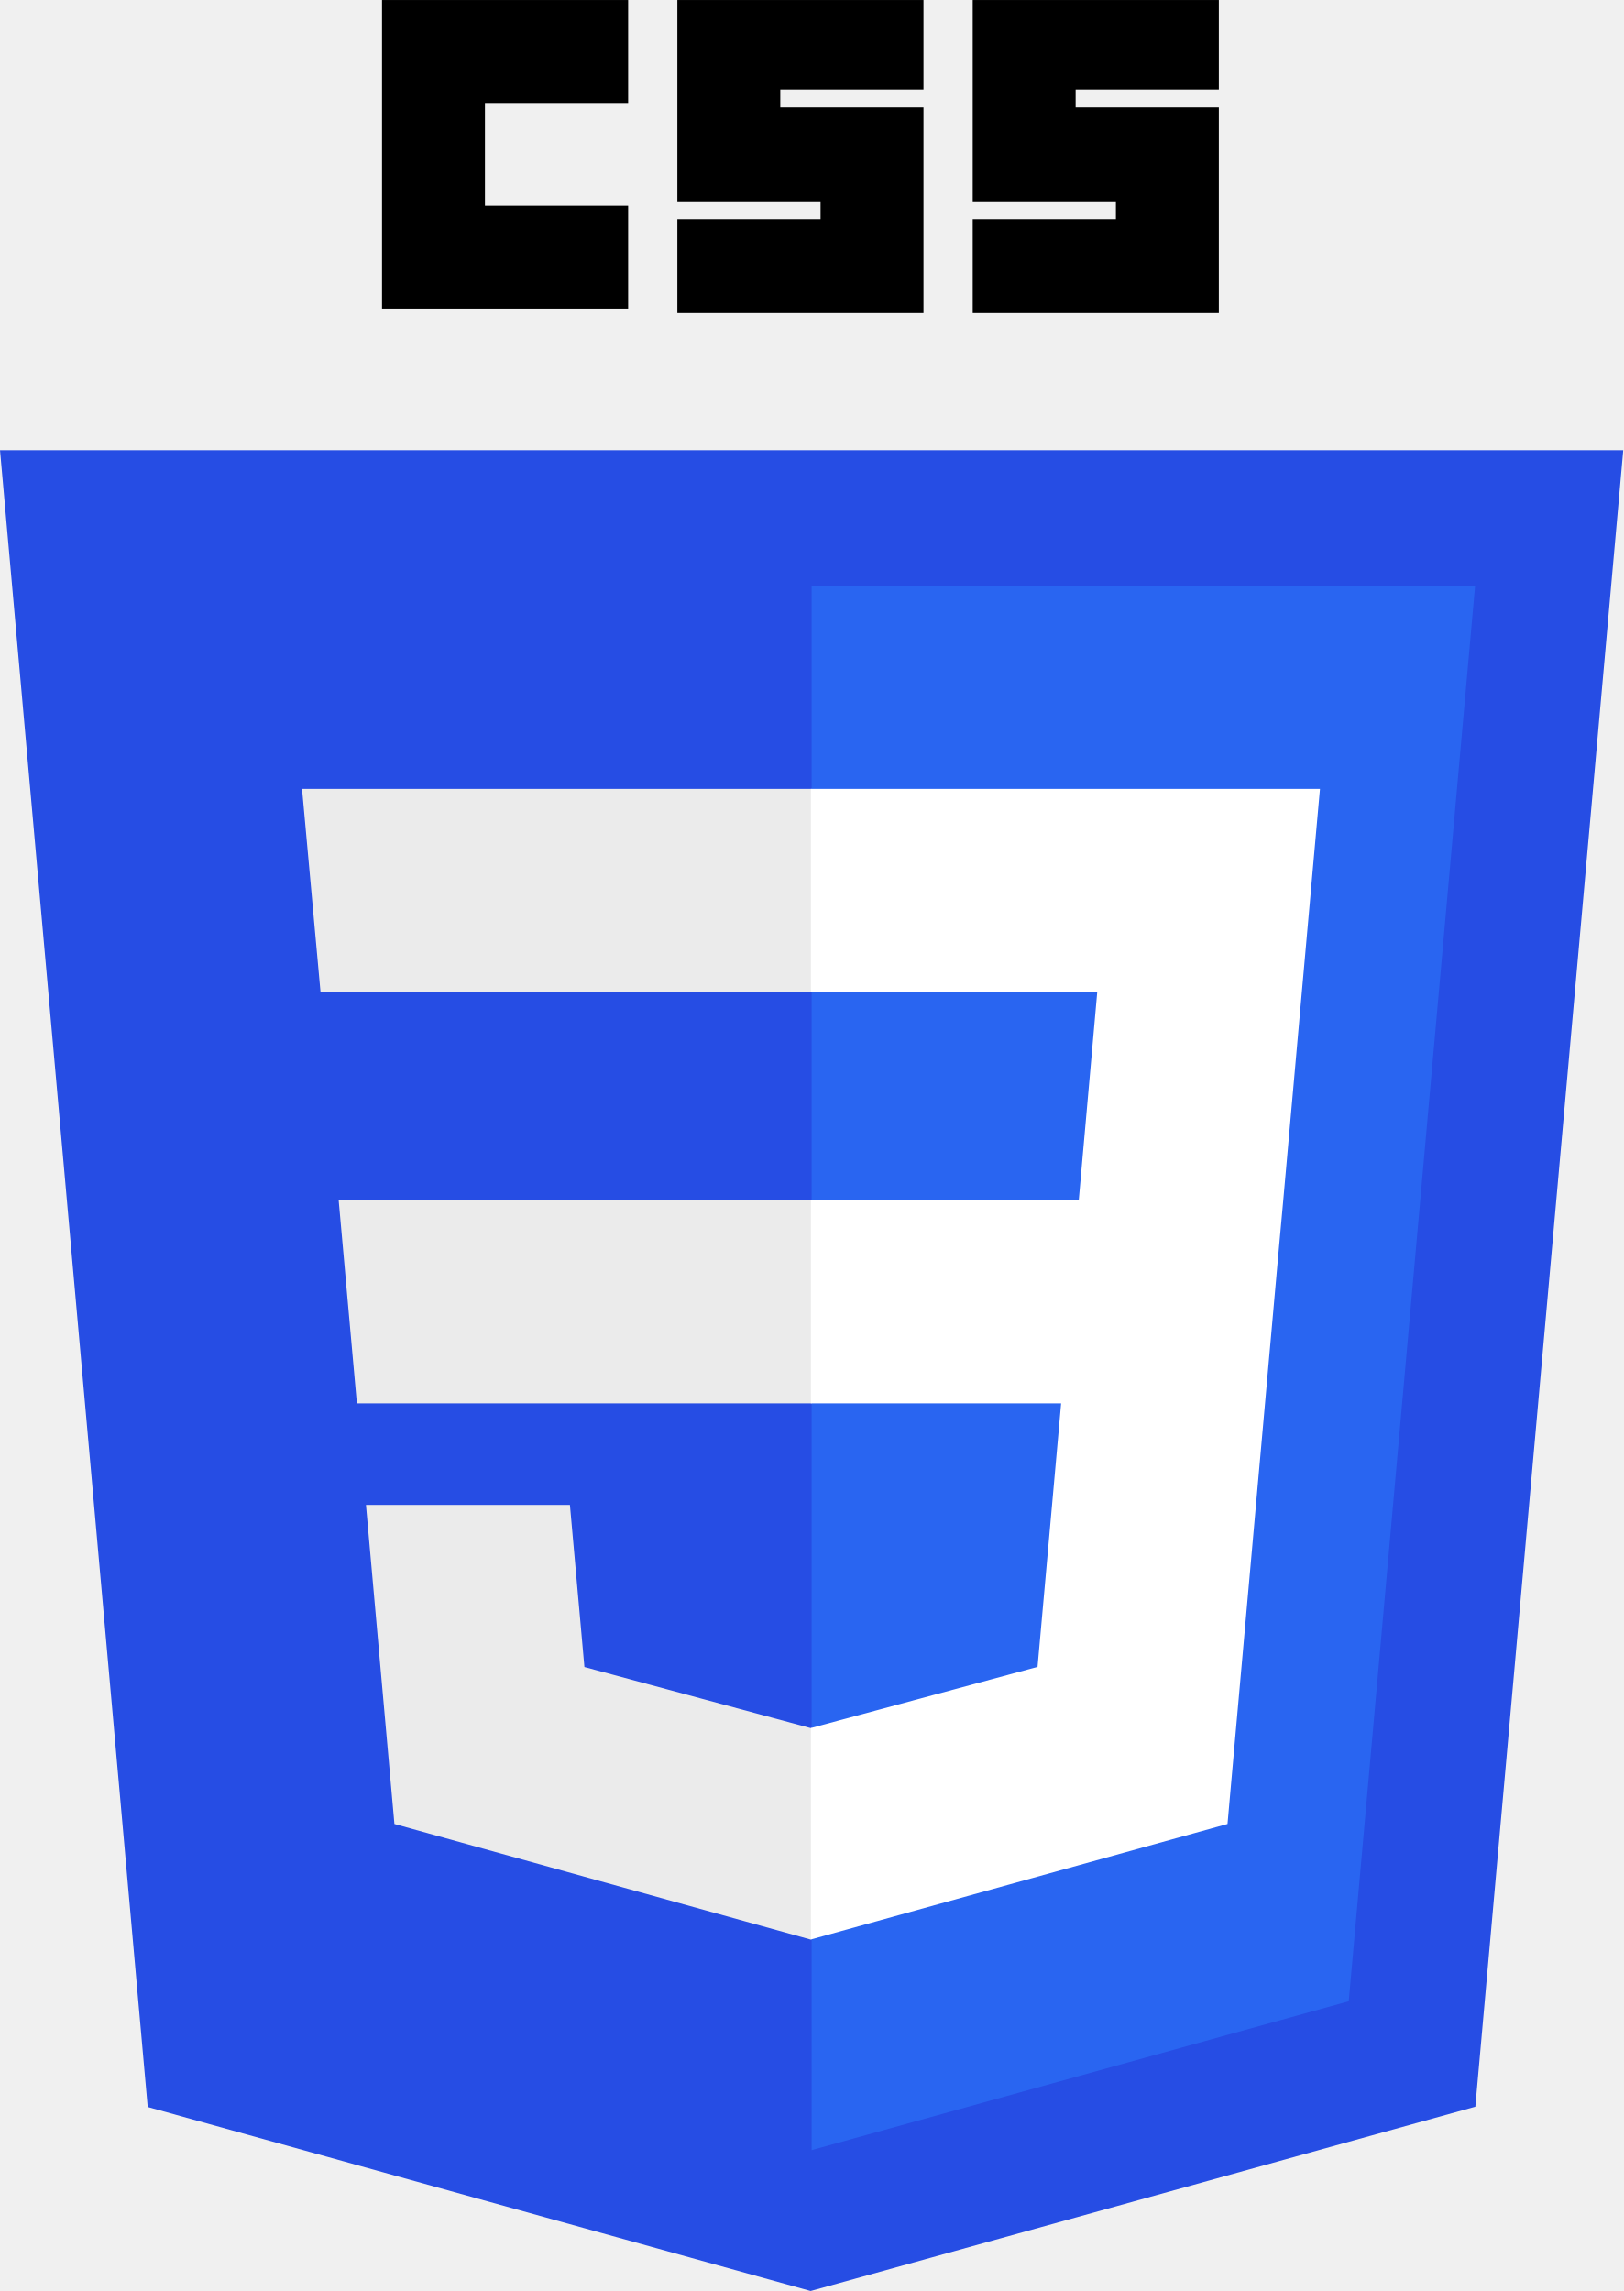
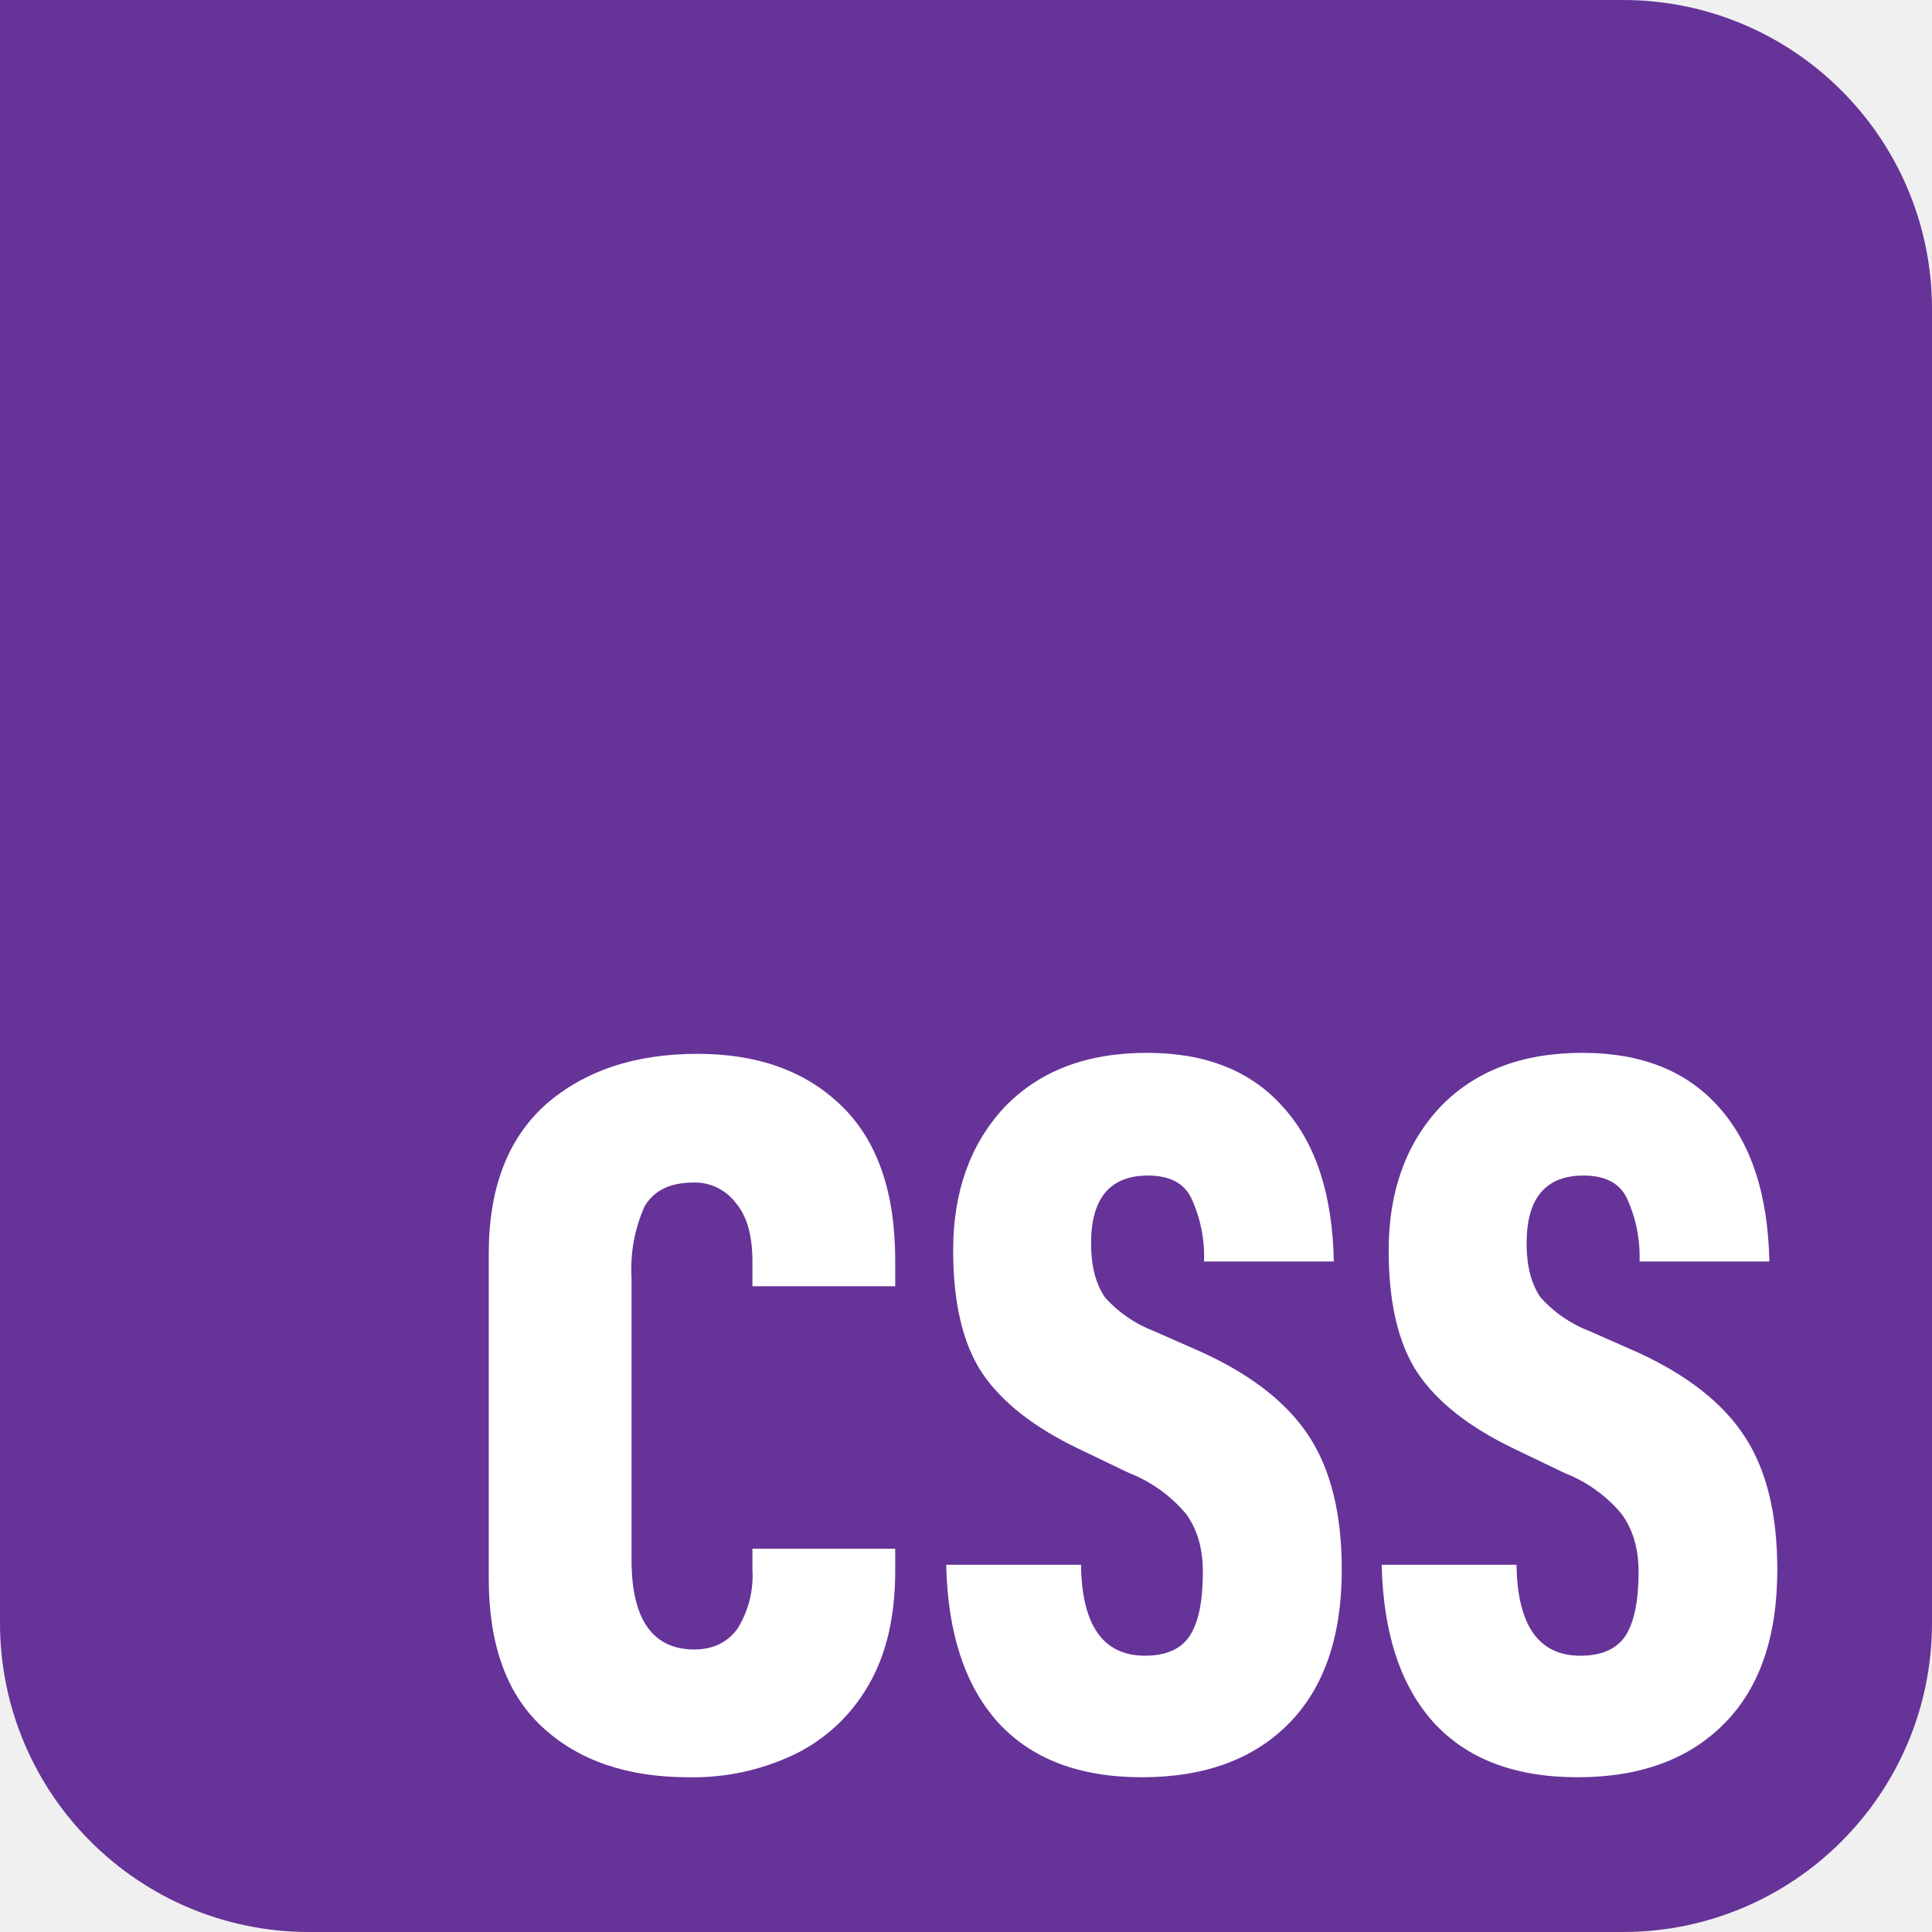
- <svg xmlns="http://www.w3.org/2000/svg" width="102.37mm" height="144.5mm" version="1.1" viewBox="0 0 362.73 512">
-   <g transform="translate(-193.63 -276.36)" fill="currentColor">
-     <g transform="translate(119 276.36)">
-       <polygon points="437.37 100.62 404.32 470.82 255.78 512 107.64 470.88 74.633 100.62" fill="#264de4" />
-       <polygon points="376.03 447.25 404.27 130.89 256 130.89 256 480.52" fill="#2965f1" />
-       <g fill="#ebebeb">
-         <polygon points="150.31 268.22 154.38 313.63 256 313.63 256 268.22" />
-         <polygon points="256 176.3 255.84 176.3 142.13 176.3 146.26 221.72 256 221.72" />
-         <polygon points="256 433.4 256 386.15 255.8 386.21 205.23 372.55 201.99 336.33 177.42 336.33 156.41 336.33 162.77 407.63 255.79 433.46" />
-       </g>
-       <path d="m160 0h55v23h-32v23h32v23h-55z" />
-       <path d="m226 0h55v20h-32v4h32v46h-55v-21h32v-4h-32z" />
-       <path d="m292 0h55v20h-32v4h32v46h-55v-21h32v-4h-32z" />
-       <polygon points="311.76 313.63 306.49 372.52 255.84 386.19 255.84 433.44 348.94 407.63 349.62 399.96 360.29 280.41 361.4 268.22 369.6 176.3 255.84 176.3 255.84 221.72 319.83 221.72 315.7 268.22 255.84 268.22 255.84 313.63" fill="#fff" />
-     </g>
-   </g>
+ <svg xmlns="http://www.w3.org/2000/svg" width="1000" height="1000" viewBox="0 0 1000 1000" role="img" aria-labelledby="css-logo-title css-logo-description">
+   <path fill="#639" d="M0 0H840A160 160 0 0 1 1000 160V840A160 160 0 0 1 840 1000H160A160 160 0 0 1 0 840V0Z" />
+   <path fill="#fff" d="M816.54 919.9c-32.39 0-57.16-9.42-74.5-28.35-17.15-19.03-26.08-46.18-26.88-81.64h69.8c.4 31.36 11.42 47.08 33.08 47.08 11.04 0 18.86-3.5 23.37-10.42 4.41-6.9 6.72-17.93 6.72-33.05 0-12.02-3.01-22.04-8.83-29.95a73.2 73.2 0 0 0-29.48-21.14L783.95 750c-23.06-11.02-39.81-24.04-50.14-39.27-10.03-15.13-15.04-36.36-15.04-63.5 0-30.36 8.83-55 26.37-73.94 18.05-18.93 42.62-28.34 74-28.34 30.3 0 53.76 9.31 70.3 27.84 16.85 18.64 25.67 45.28 26.38 80.14h-67.19c.4-11.4-1.9-22.72-6.72-33.06-3.8-7.6-11.23-11.41-22.26-11.41-19.65 0-29.48 11.71-29.48 35.05 0 11.83 2.4 21.04 7.22 28.05A65.18 65.18 0 0 0 822.76 689l24.77 10.92c25.57 11.72 44.02 26.05 55.35 43.38 11.43 17.23 17.05 40.27 17.05 69.12 0 34.56-9.03 61.1-27.38 79.63-18.25 18.53-43.62 27.85-76 27.85Zm-225.42 0c-32.4 0-57.16-9.42-74.51-28.35-17.15-19.03-26.07-46.18-26.87-81.64h69.79c.4 31.36 11.43 47.08 33.1 47.08 11.02 0 18.84-3.5 23.25-10.42 4.52-6.9 6.72-17.93 6.72-33.05 0-12.02-2.9-22.04-8.72-29.95a73.2 73.2 0 0 0-29.48-21.14L558.53 750c-23.07-11.02-39.81-24.04-50.14-39.27-10.03-15.13-15.04-36.36-15.04-63.5 0-30.36 8.82-55 26.37-73.94 18.05-18.93 42.62-28.34 74-28.34 30.29 0 53.75 9.31 70.2 27.84 17.05 18.64 25.77 45.28 26.47 80.14h-67.18c.4-11.4-1.9-22.72-6.72-33.06-3.81-7.6-11.23-11.41-22.26-11.41-19.66 0-29.49 11.71-29.49 35.05 0 11.83 2.41 21.04 7.22 28.05A65.18 65.18 0 0 0 597.33 689l24.77 10.92c25.57 11.72 44.02 26.05 55.36 43.38 11.33 17.23 17.04 40.27 17.04 69.12 0 34.56-9.12 61.1-27.37 79.63-18.25 18.53-43.62 27.85-76.01 27.85Zm-234.75 0c-31.7 0-56.86-8.62-75.51-25.85-18.65-17.12-27.88-42.87-27.88-76.93V648.83c0-33.85 9.83-59.5 29.48-77.13 19.96-17.43 46.13-26.24 78.52-26.24 31.39 0 56.15 9.01 74.5 26.84 18.56 17.93 27.88 44.58 27.88 80.14v13.32h-73.9v-12.92c0-13.72-3.01-23.84-8.83-30.45a26.46 26.46 0 0 0-21.66-10.32c-12.03 0-20.55 4.1-25.37 12.42a79.04 79.04 0 0 0-6.72 36.66v146.26c0 30.55 10.74 46.08 32.1 46.38 10.02 0 17.54-3.61 22.76-10.82a51.74 51.74 0 0 0 7.72-30.46V801.6h73.9v11.42c0 23.74-4.61 43.57-13.94 59.4a88.8 88.8 0 0 1-38.2 35.66 121.46 121.46 0 0 1-54.85 11.82Z" />
</svg>
